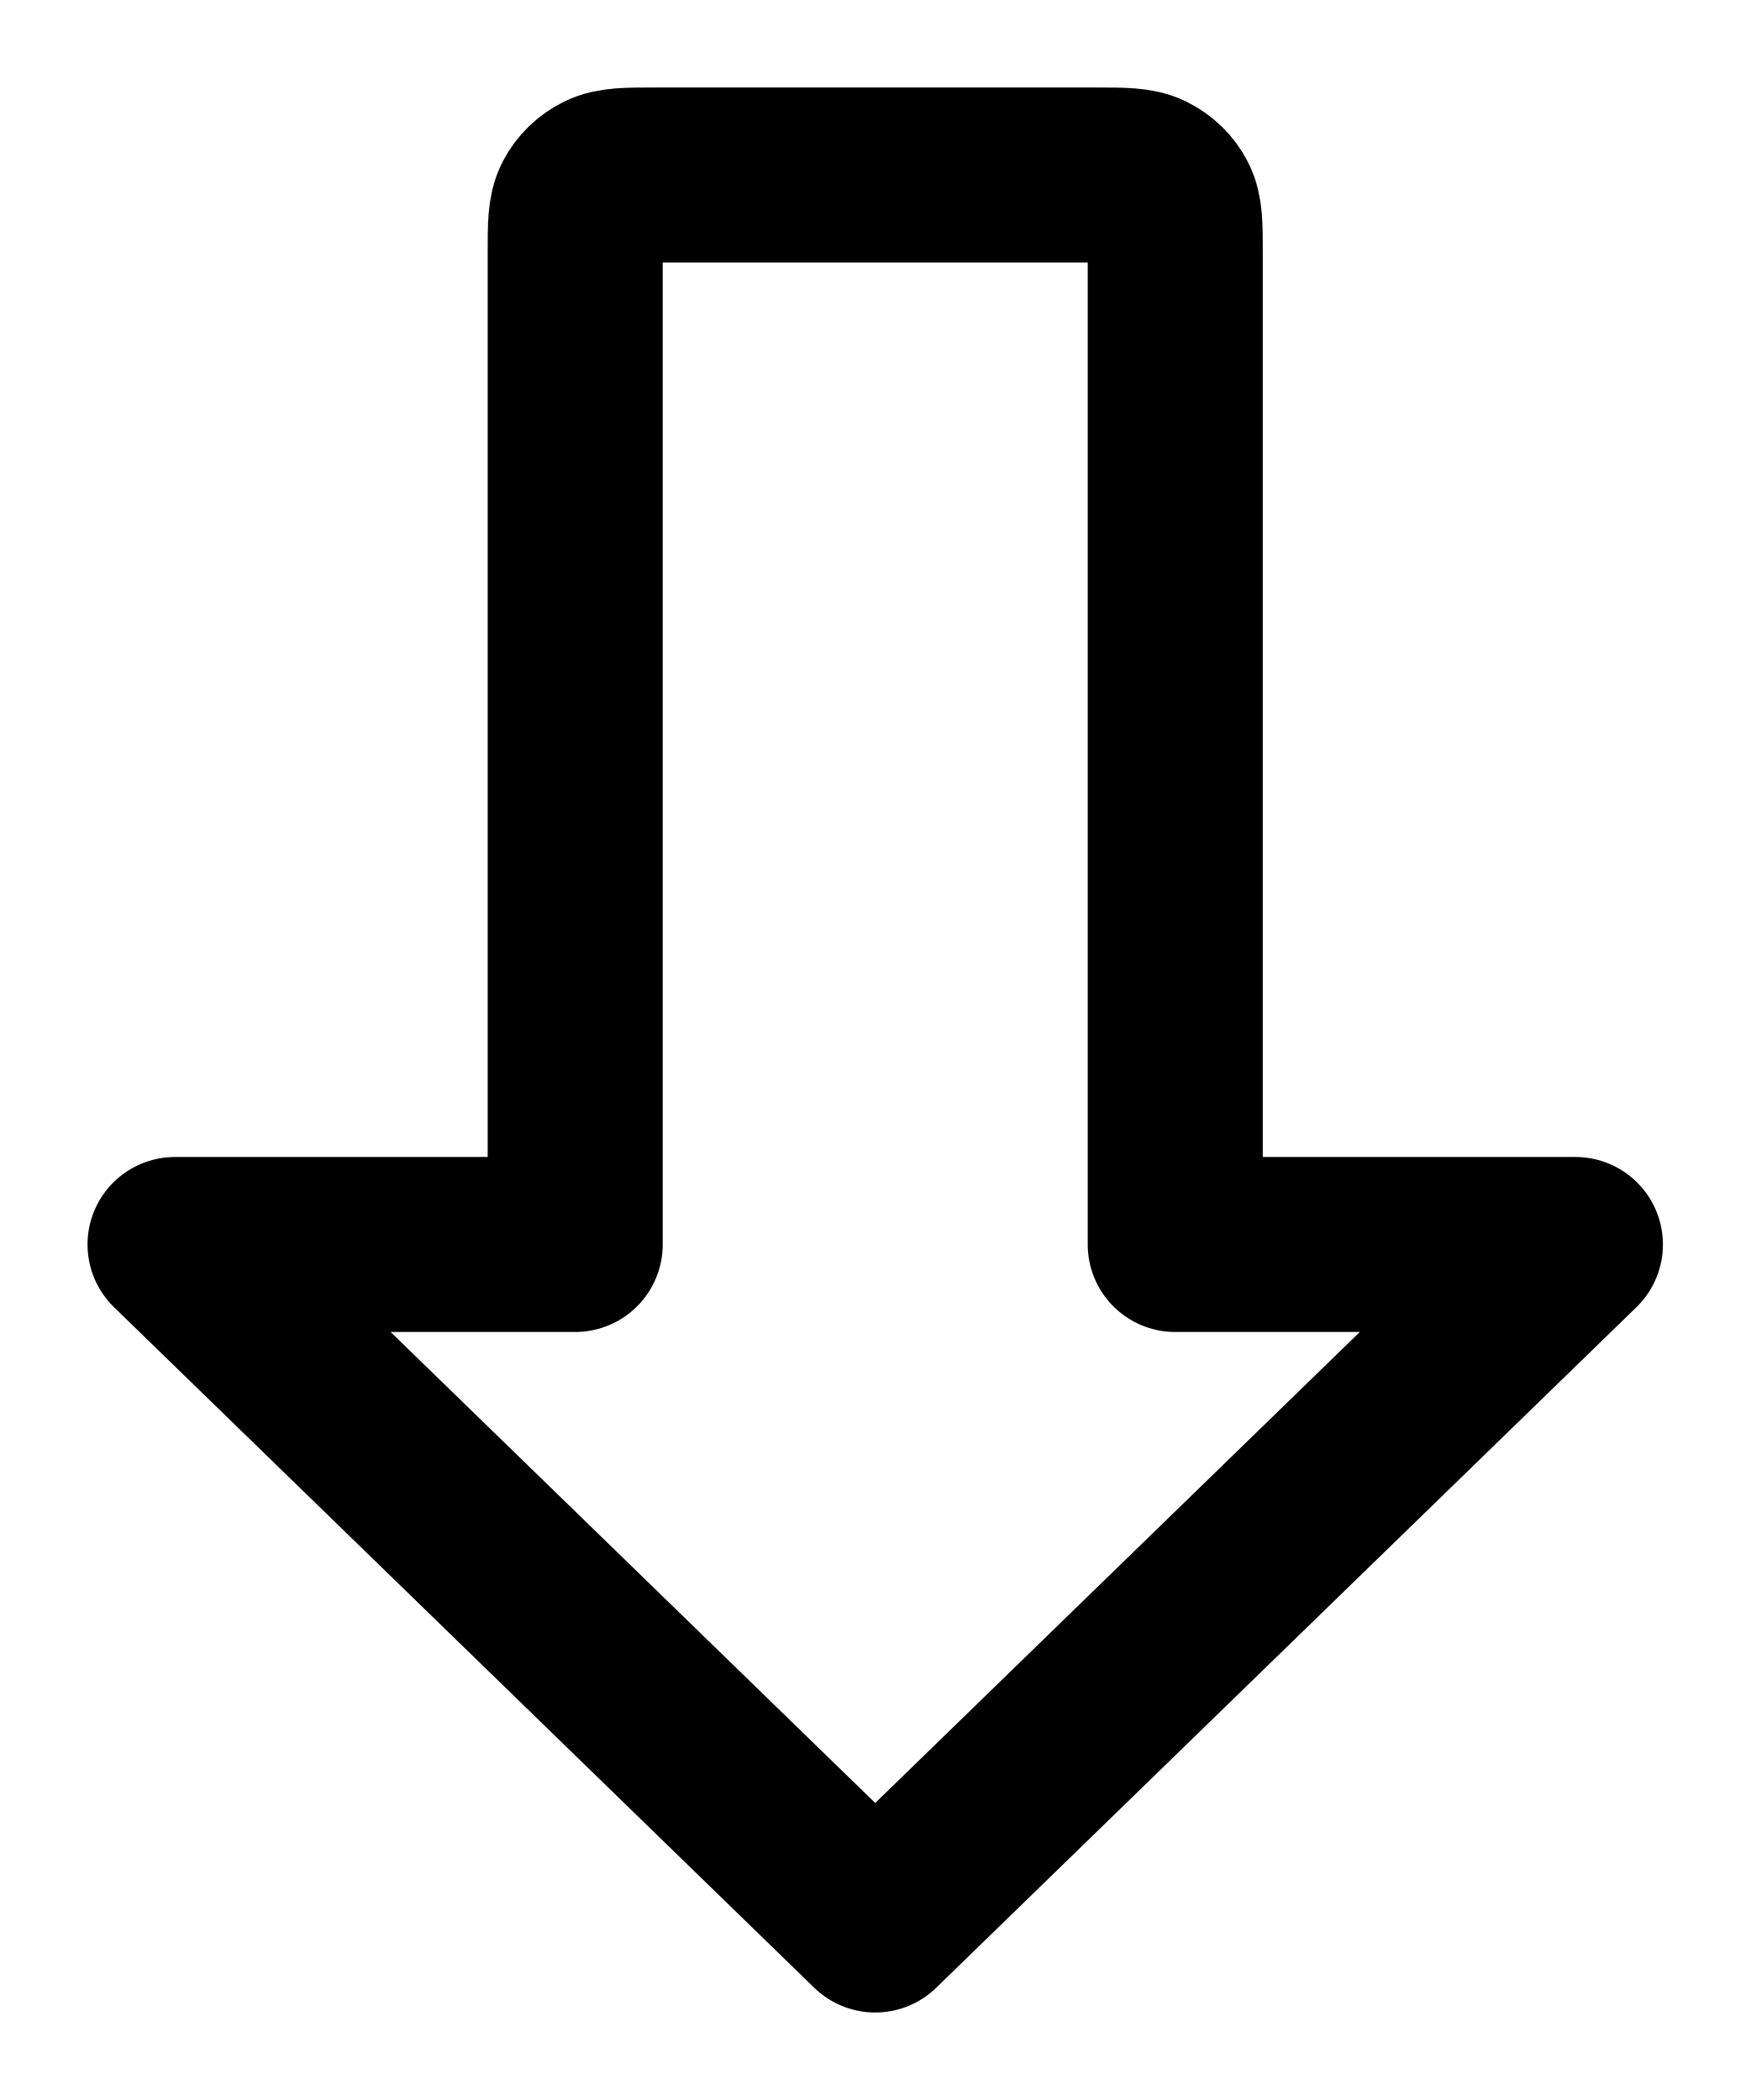
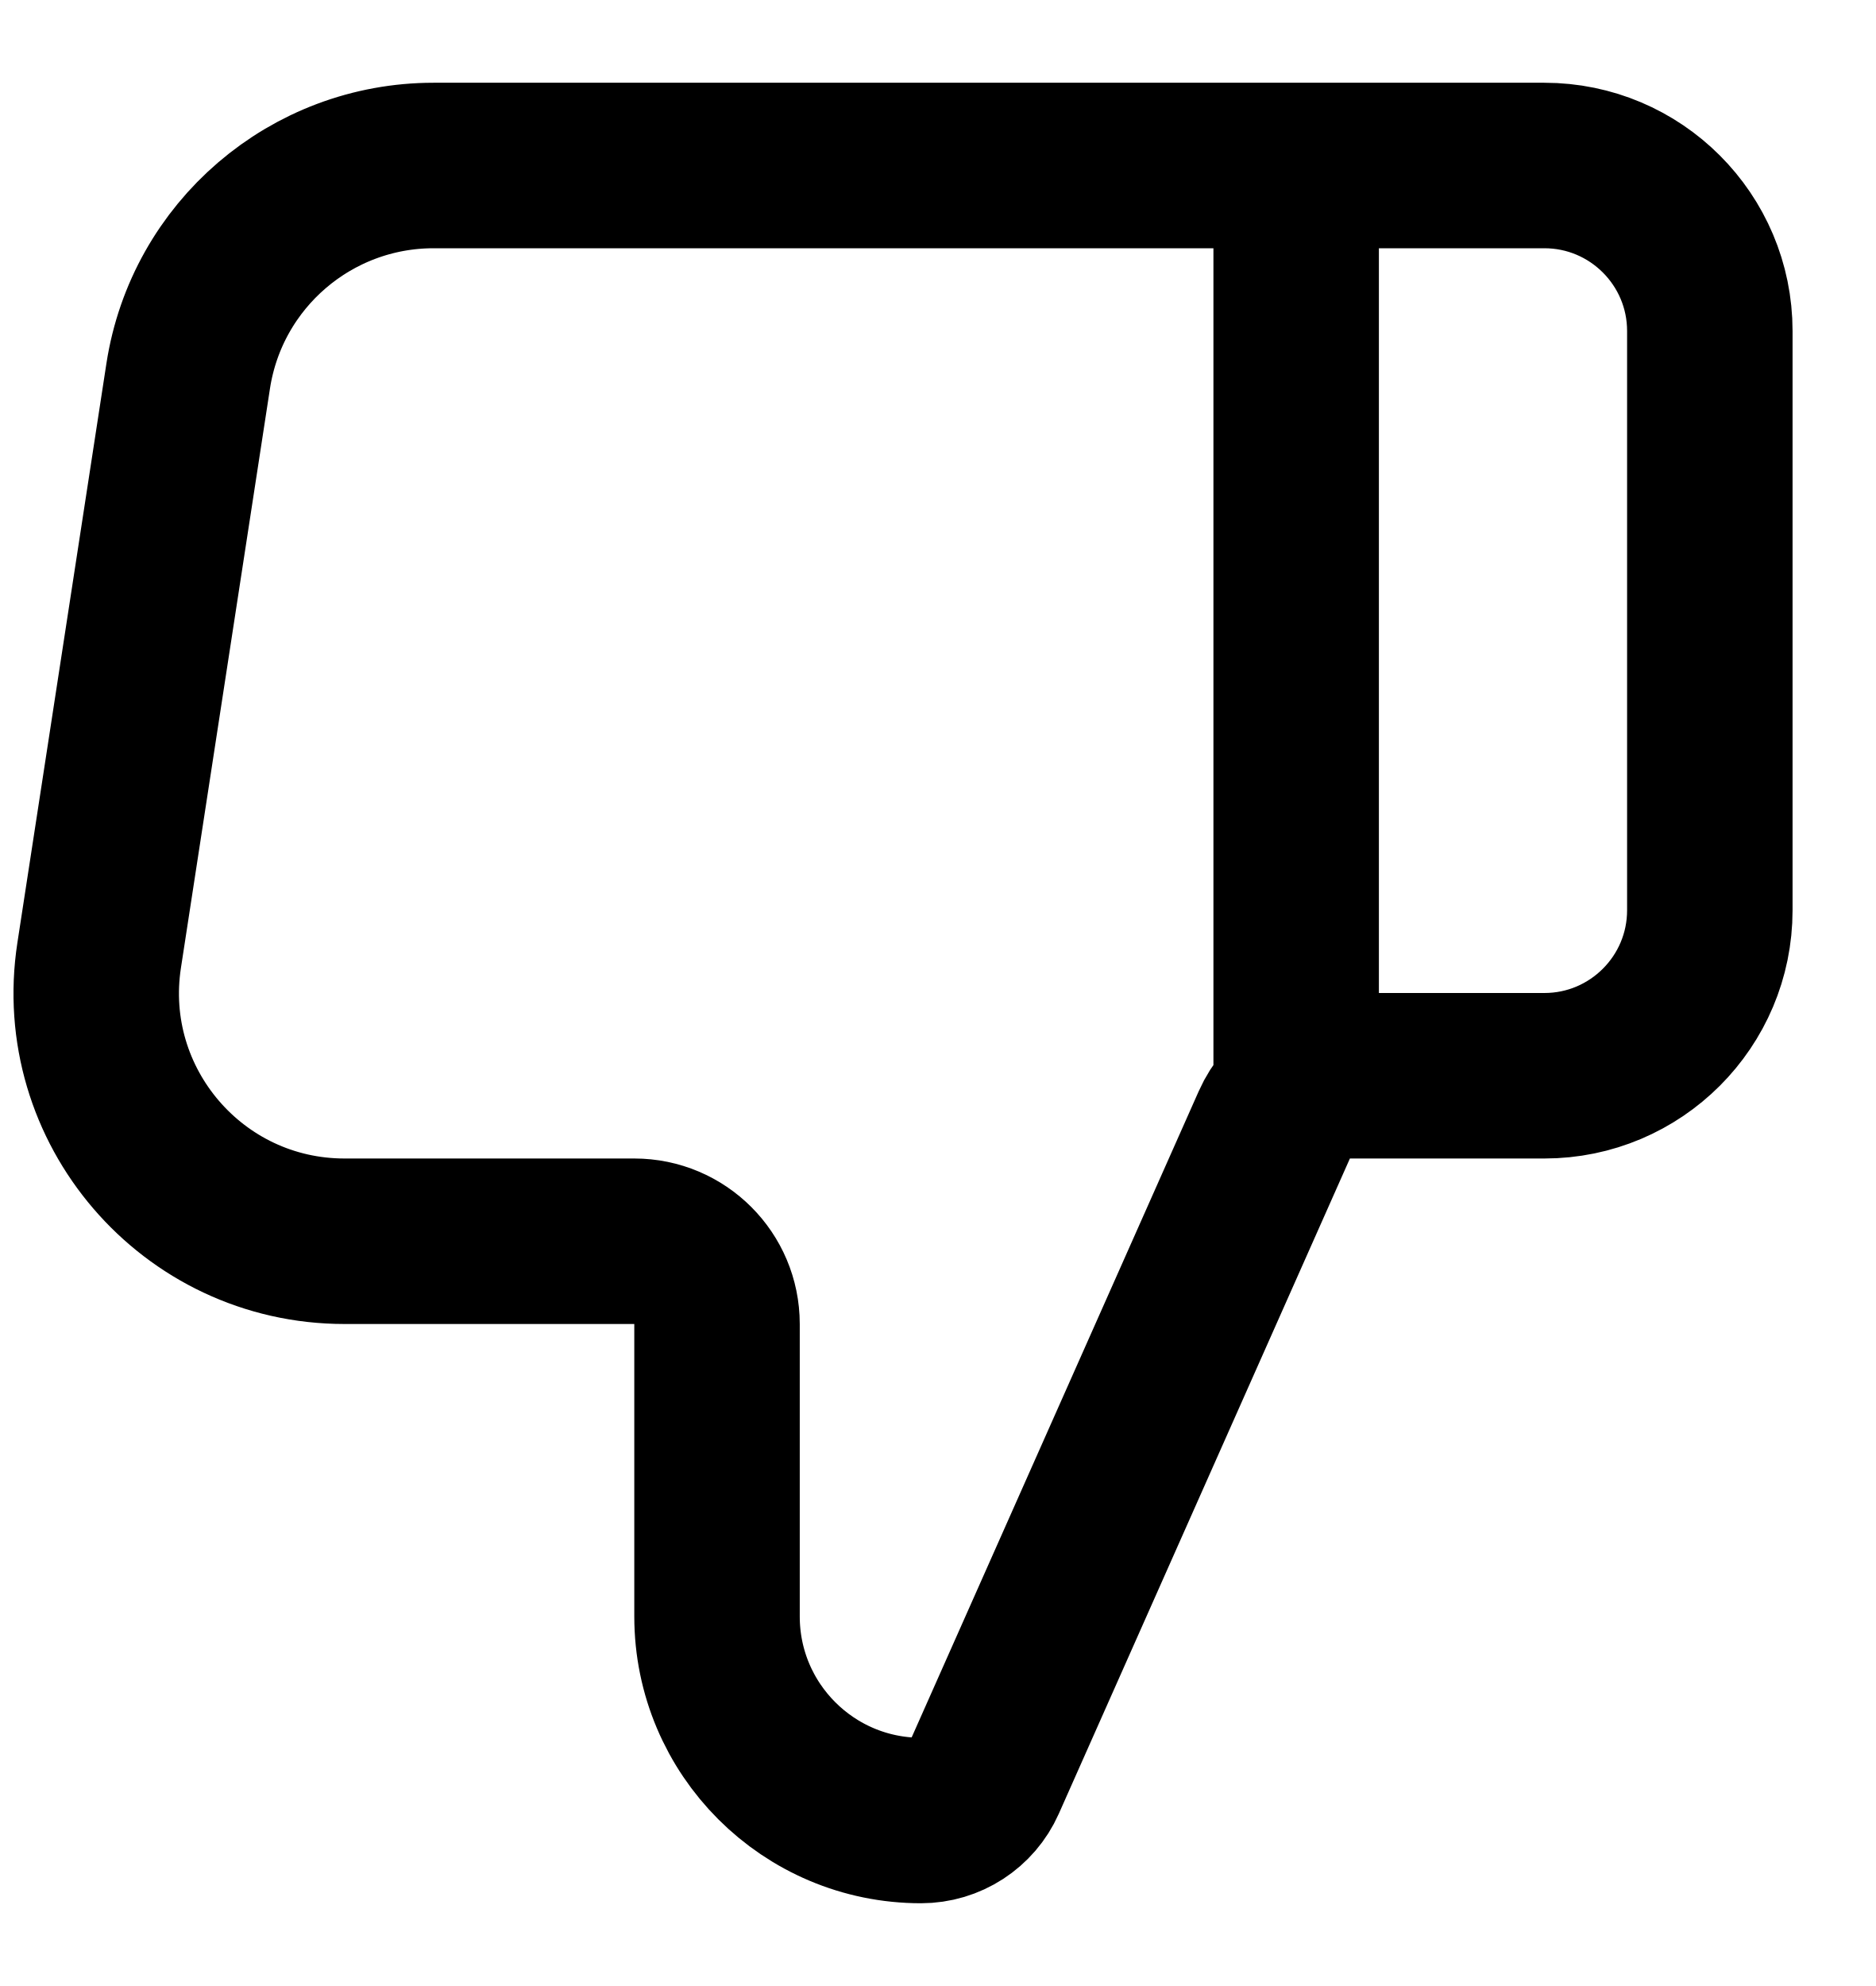
- <svg xmlns="http://www.w3.org/2000/svg" width="15" height="18" viewBox="0 0 15 18" fill="none">
-   <g id="arrow-block-up">
-     <path id="Icon" d="M9.386 1.5C9.626 1.5 9.746 1.5 9.837 1.545C9.918 1.585 9.984 1.649 10.025 1.728C10.071 1.817 10.071 1.933 10.071 2.167L10.071 10.667H13.5L7.5 16.5L1.5 10.667L4.929 10.667L4.929 2.167C4.929 1.933 4.929 1.817 4.975 1.728C5.016 1.649 5.082 1.585 5.163 1.545C5.254 1.5 5.374 1.5 5.614 1.5L9.386 1.5Z" stroke="black" stroke-width="1.5" stroke-linecap="round" stroke-linejoin="round" />
-   </g>
+ <svg xmlns="http://www.w3.org/2000/svg" width="17" height="18" viewBox="0 0 17 18" fill="none">
+   <path d="M11.75 1.5V9.75M15.5 8.25V3C15.5 2.172 14.828 1.5 14 1.5H3.93C2.82 1.5 1.875 2.31 1.706 3.408L0.899 8.658C0.689 10.021 1.744 11.25 3.123 11.25H5.75C6.164 11.25 6.5 11.586 6.5 12V14.651C6.5 15.672 7.328 16.5 8.349 16.5C8.593 16.5 8.814 16.357 8.913 16.134L11.552 10.195C11.672 9.925 11.941 9.75 12.237 9.75H14C14.828 9.75 15.5 9.078 15.5 8.25Z" stroke="black" stroke-width="1.5" stroke-linecap="round" stroke-linejoin="round" />
</svg>
